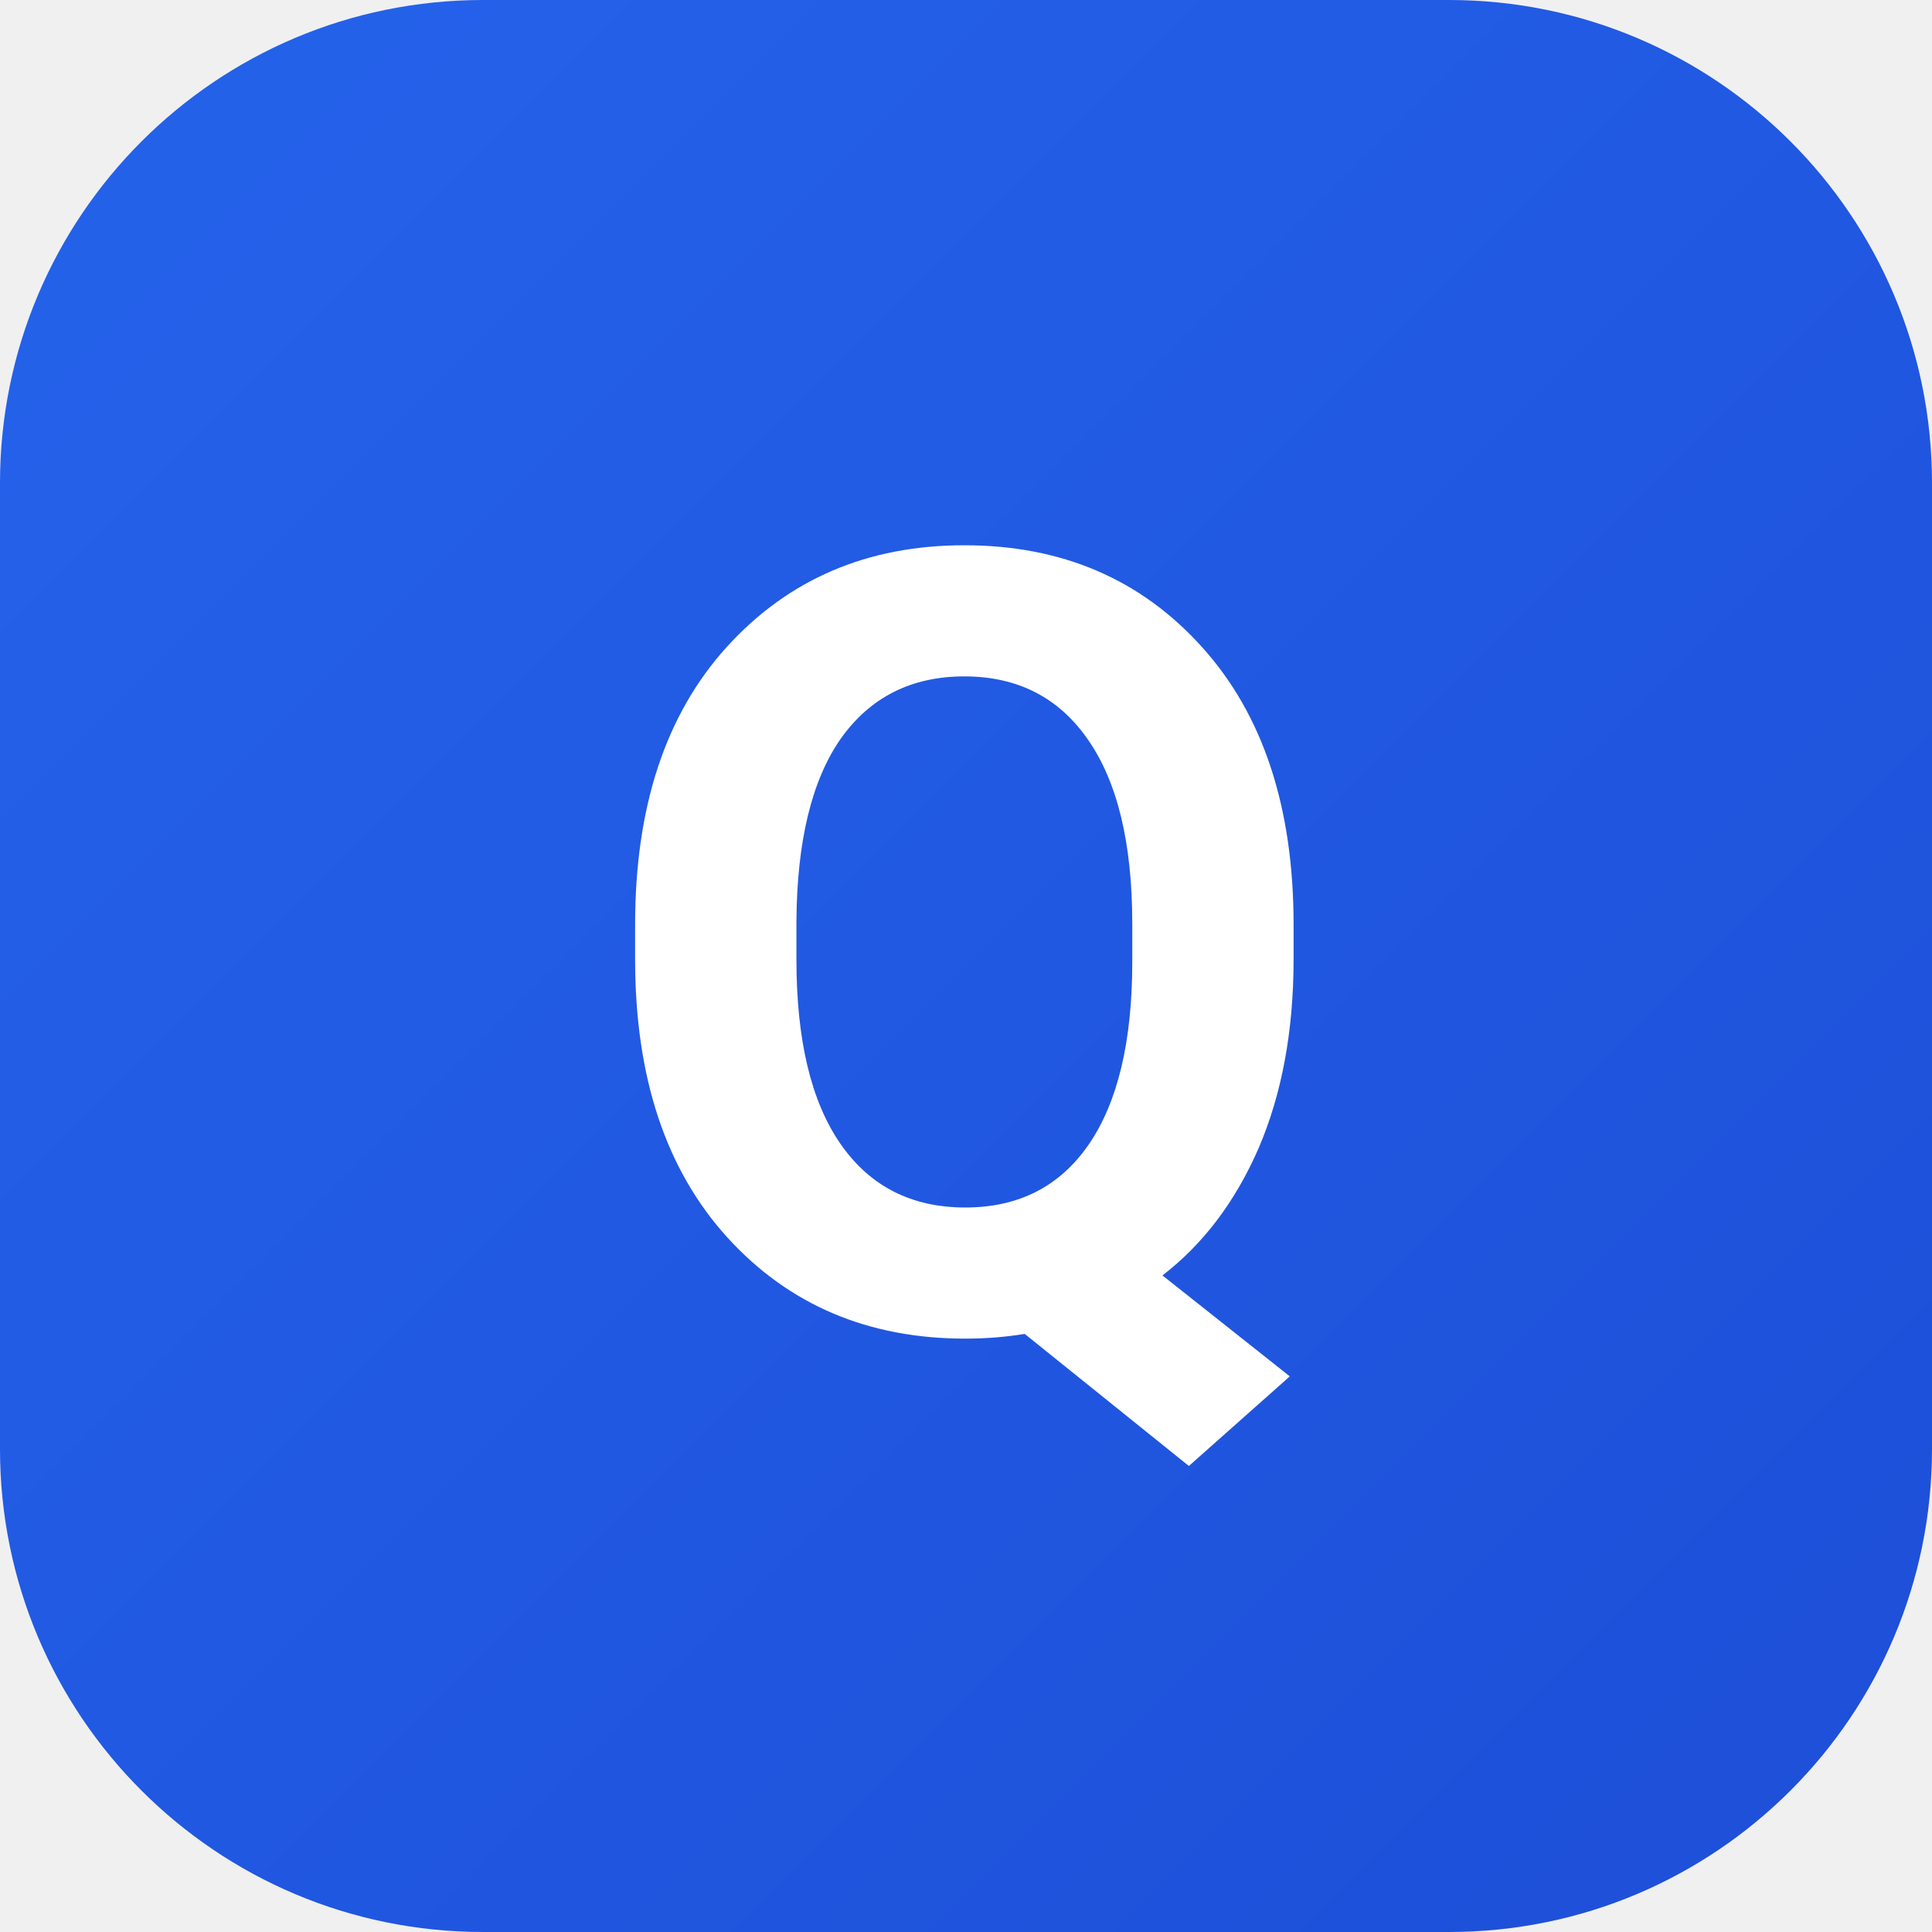
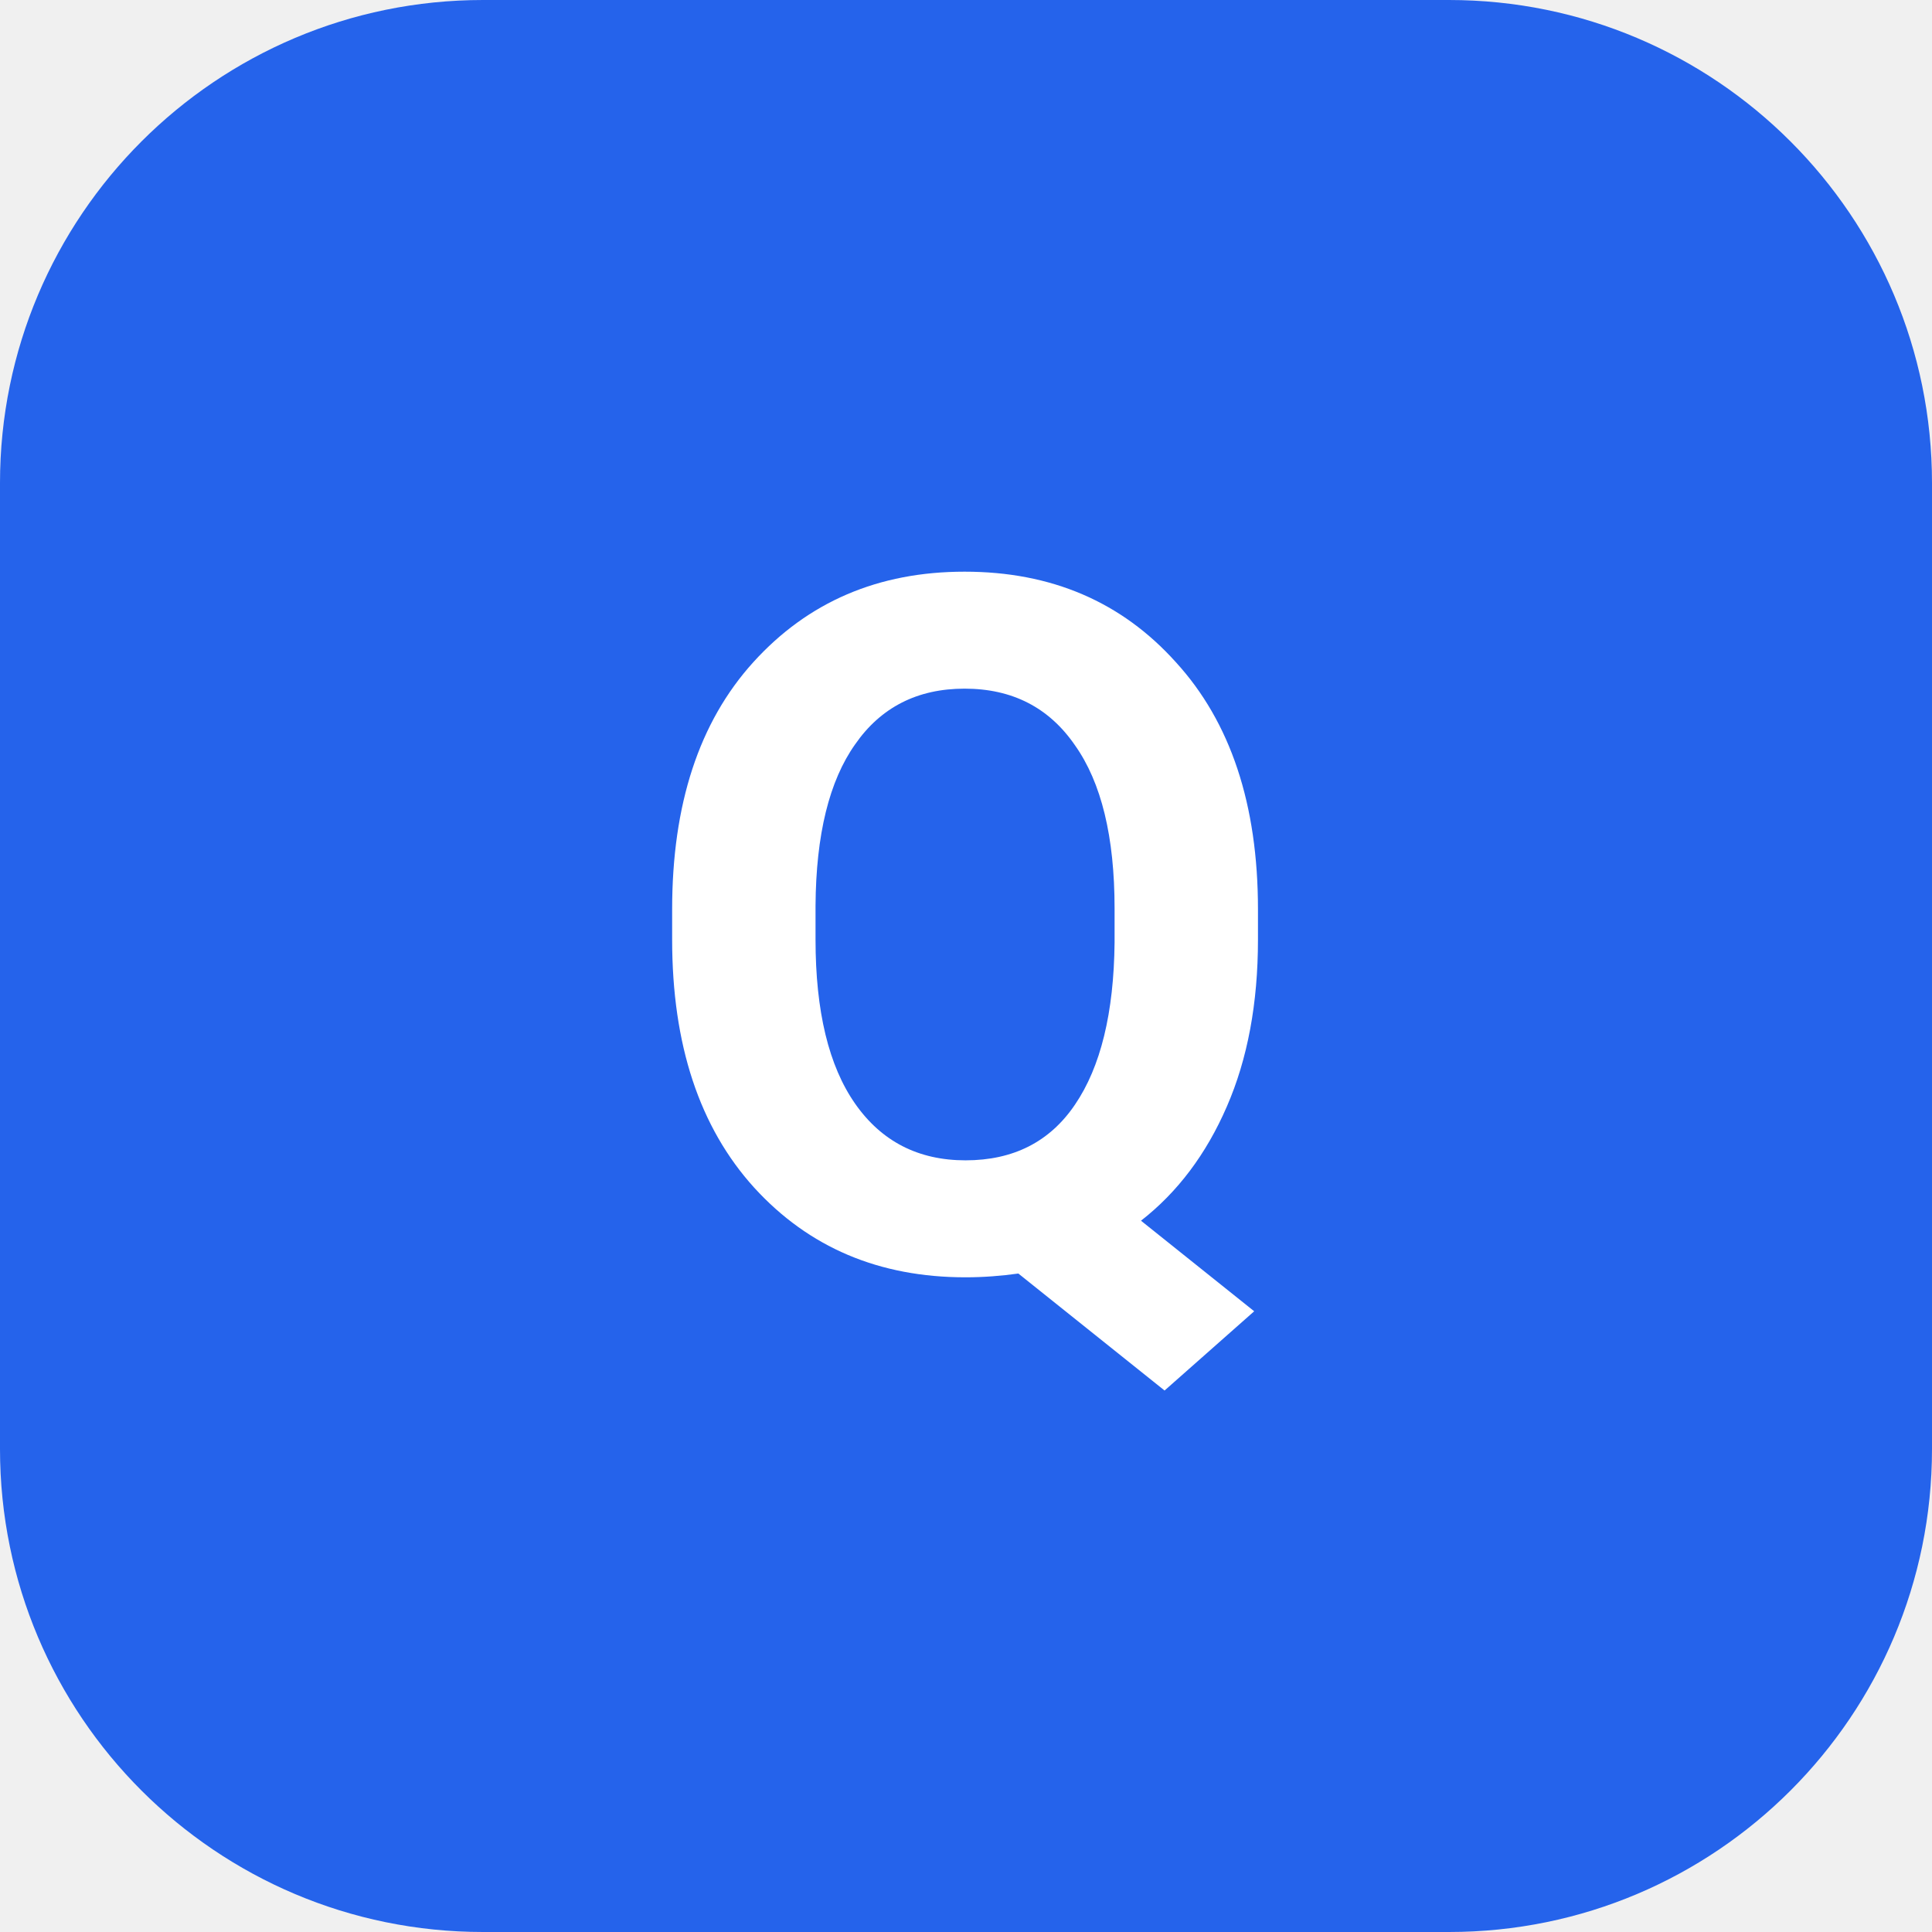
<svg xmlns="http://www.w3.org/2000/svg" width="32" height="32" viewBox="0 0 32 32" fill="none">
  <defs>
-     <linearGradient id="grad1" x1="0%" y1="0%" x2="100%" y2="100%">
+     <linearGradient id="grad1" x1="0%" y1="0%" x2="100%" y2="100%" gradientTransform="rotate(135)">
      <stop offset="0%" style="stop-color:#2563eb;stop-opacity:1" />
      <stop offset="100%" style="stop-color:#1d4ed8;stop-opacity:1" />
    </linearGradient>
  </defs>
  <rect width="32" height="32" rx="8" ry="8" fill="url(#grad1)" />
-   <text x="16" y="22" font-family="system-ui, -apple-system, BlinkMacSystemFont, 'Segoe UI', Roboto, sans-serif" font-size="18" font-weight="700" text-anchor="middle" fill="white">Q</text>
+   <text x="16" y="21" font-family="system-ui, -apple-system, BlinkMacSystemFont, 'Segoe UI', Roboto, sans-serif" font-size="16" font-weight="600" text-anchor="middle" fill="white">Q</text>
</svg>
